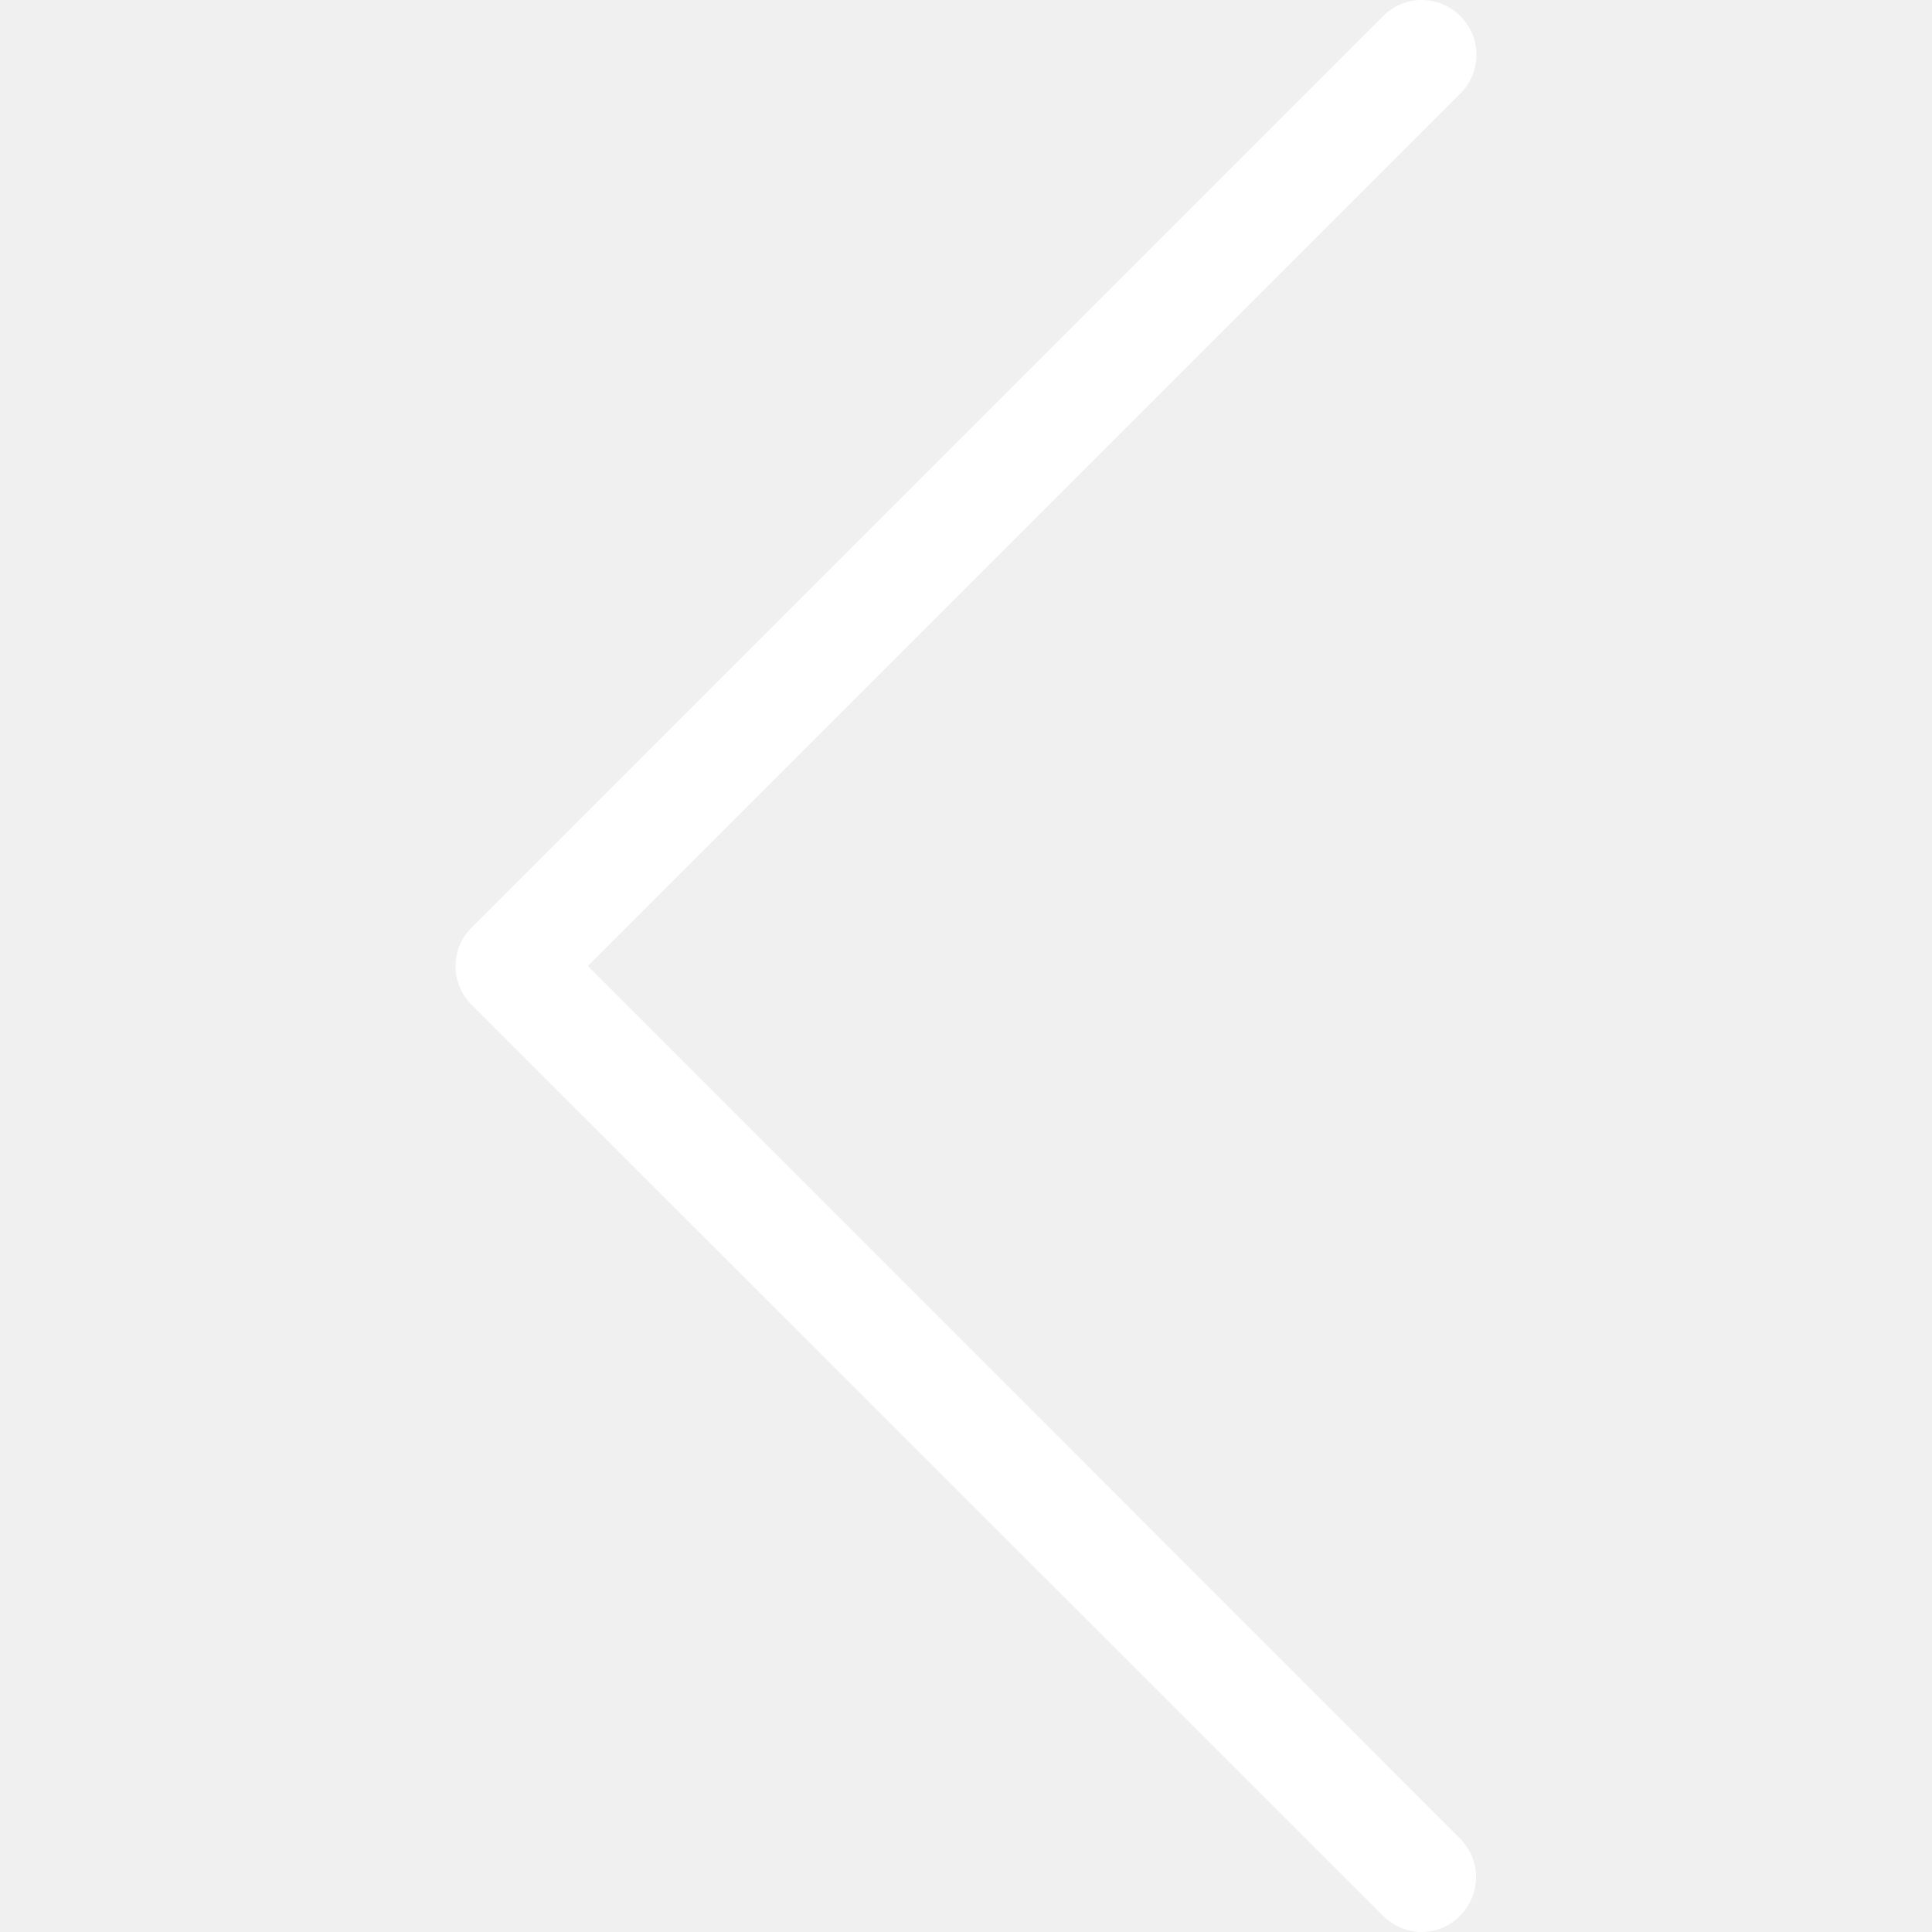
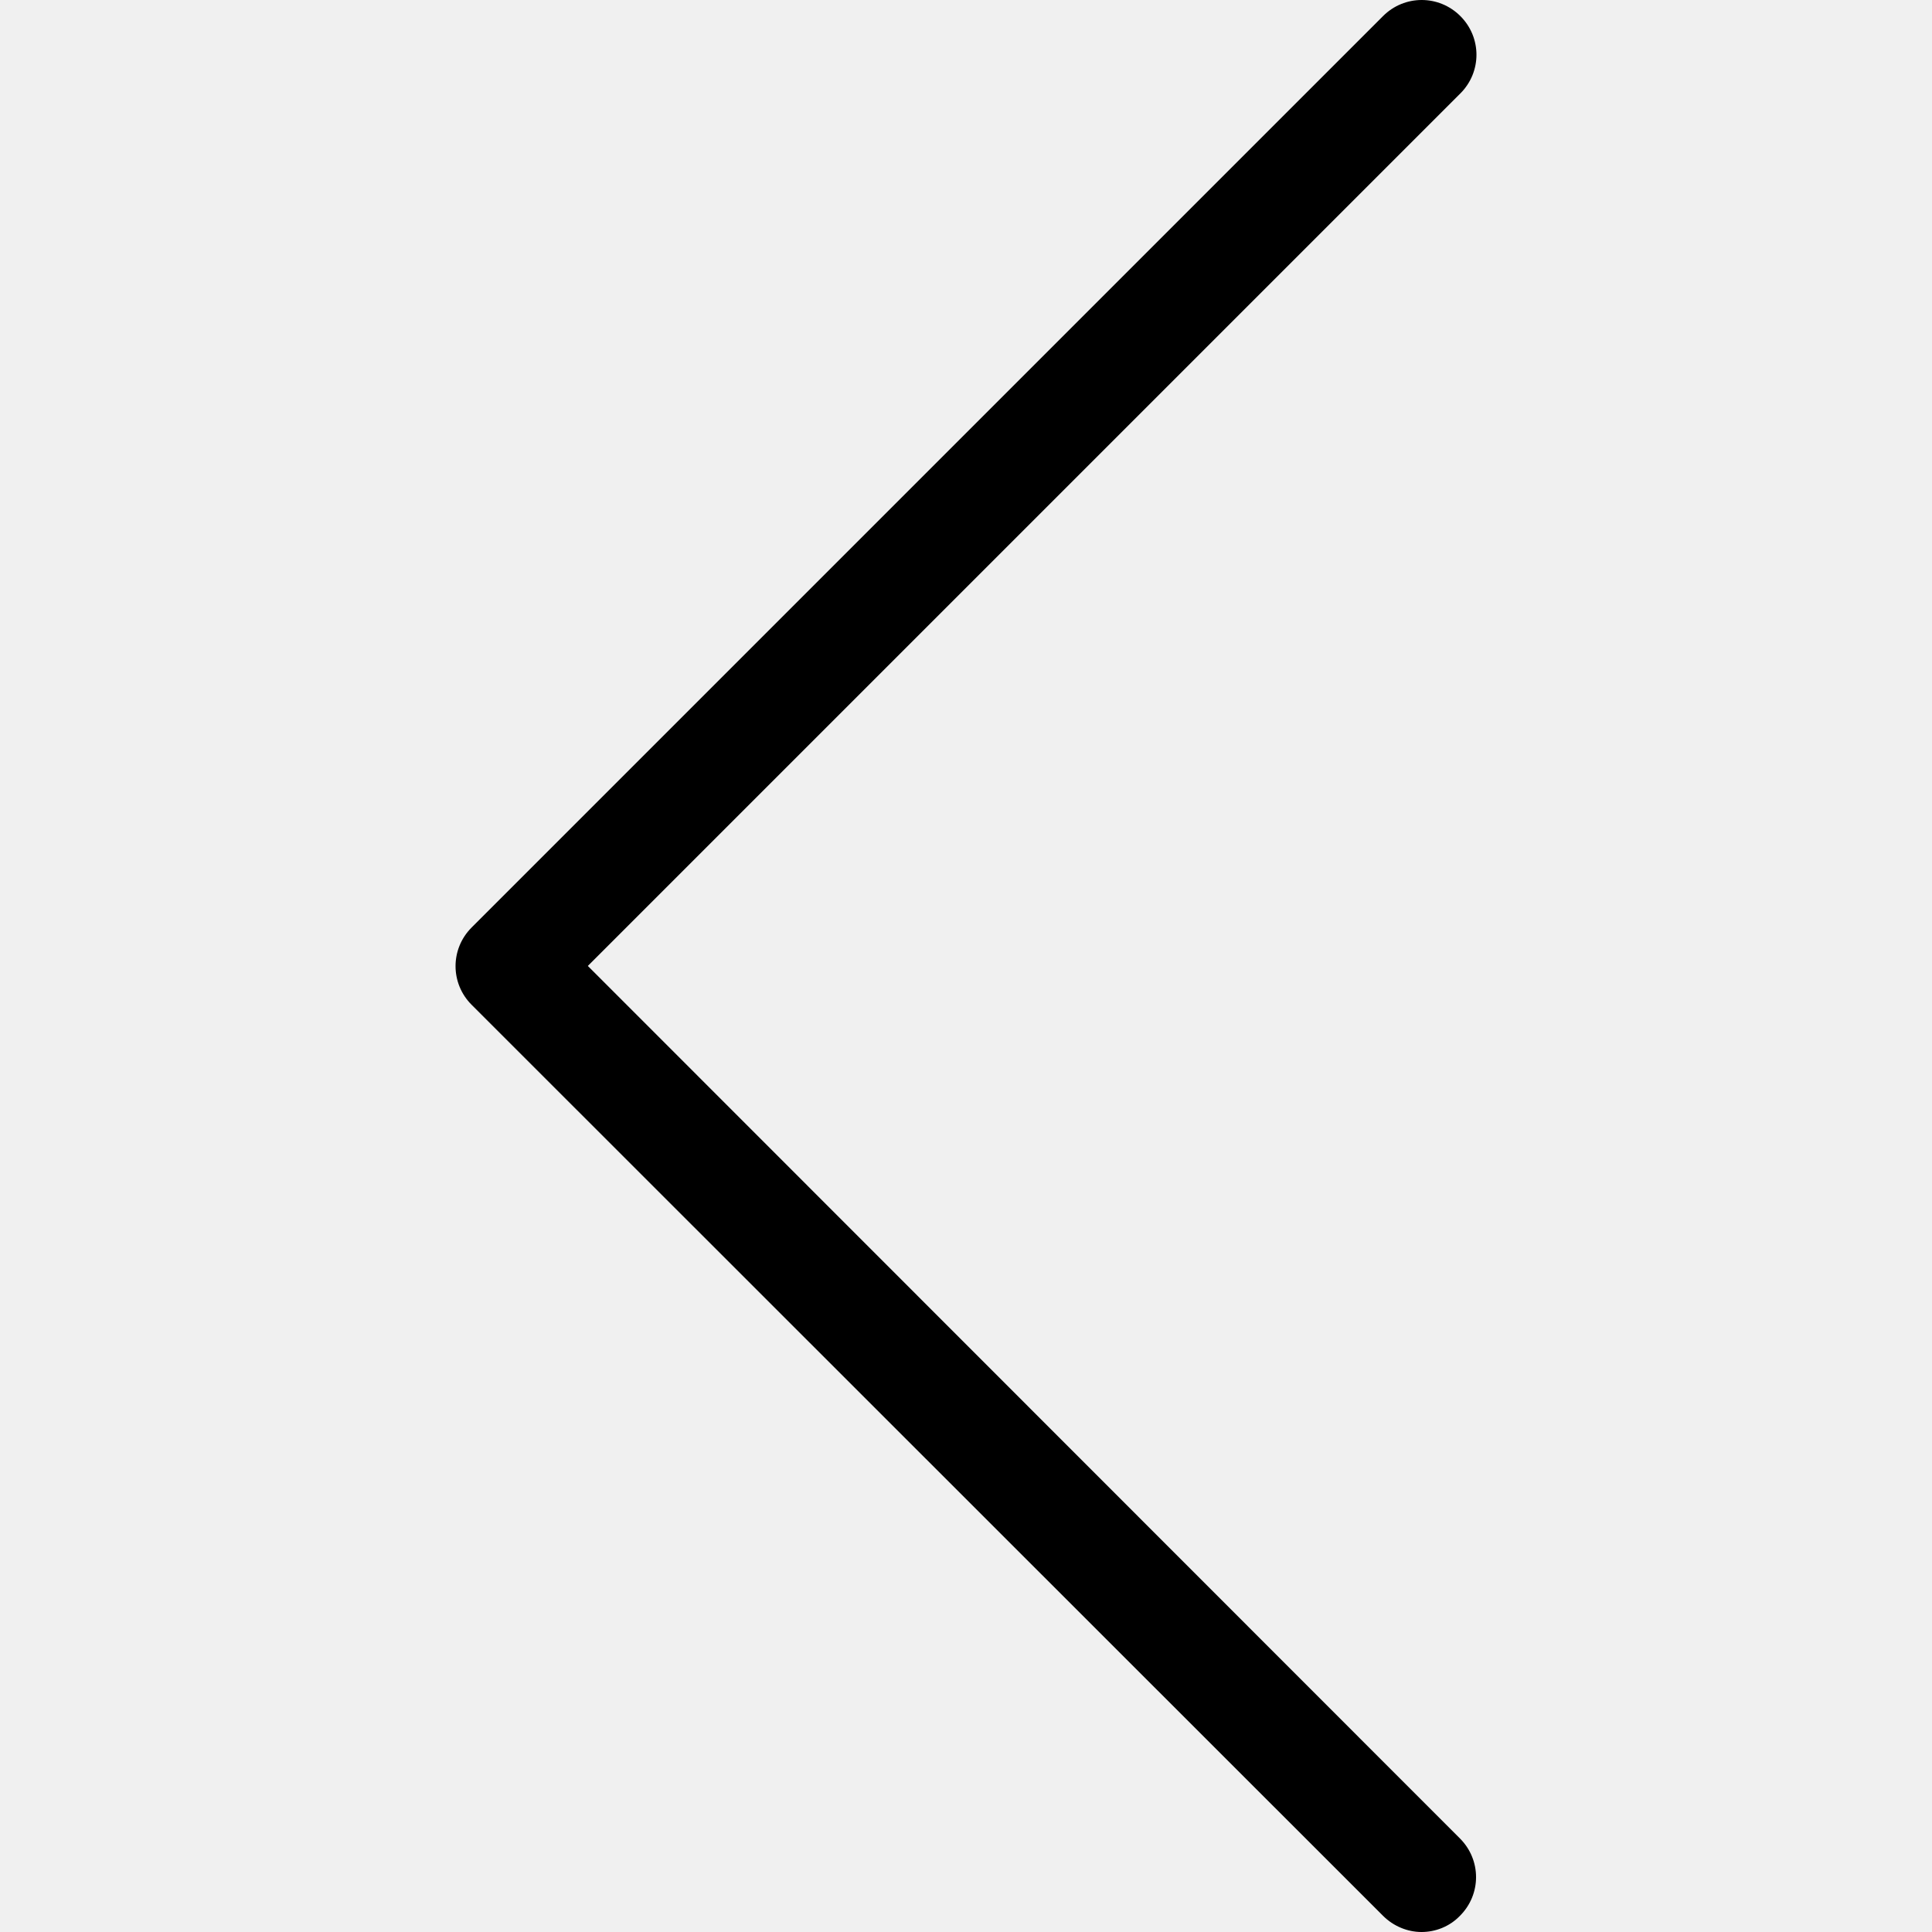
<svg xmlns="http://www.w3.org/2000/svg" version="1.1" id="Capa_1" x="0px" y="0px" viewBox="0 0 477.175 477.175" style="enable-background:new 0 0 477.175 477.175;" xml:space="preserve" width="512px" height="512px">
  <g>
-     <path d="M145.188,238.575l215.5-215.5c5.3-5.3,5.3-13.8,0-19.1s-13.8-5.3-19.1,0l-225.1,225.1c-5.3,5.3-5.3,13.8,0,19.1l225.1,225   c2.6,2.6,6.1,4,9.5,4s6.9-1.3,9.5-4c5.3-5.3,5.3-13.8,0-19.1L145.188,238.575z" fill="#FFFFFF" />
+     <path d="M145.188,238.575l215.5-215.5c5.3-5.3,5.3-13.8,0-19.1s-13.8-5.3-19.1,0l-225.1,225.1c-5.3,5.3-5.3,13.8,0,19.1l225.1,225   c2.6,2.6,6.1,4,9.5,4s6.9-1.3,9.5-4c5.3-5.3,5.3-13.8,0-19.1L145.188,238.575z" />
  </g>
  <g>
</g>
  <g>
</g>
  <g>
</g>
  <g>
</g>
  <g>
</g>
  <g>
</g>
  <g>
</g>
  <g>
</g>
  <g>
</g>
  <g>
</g>
  <g>
</g>
  <g>
</g>
  <g>
</g>
  <g>
</g>
  <g>
</g>
</svg>
